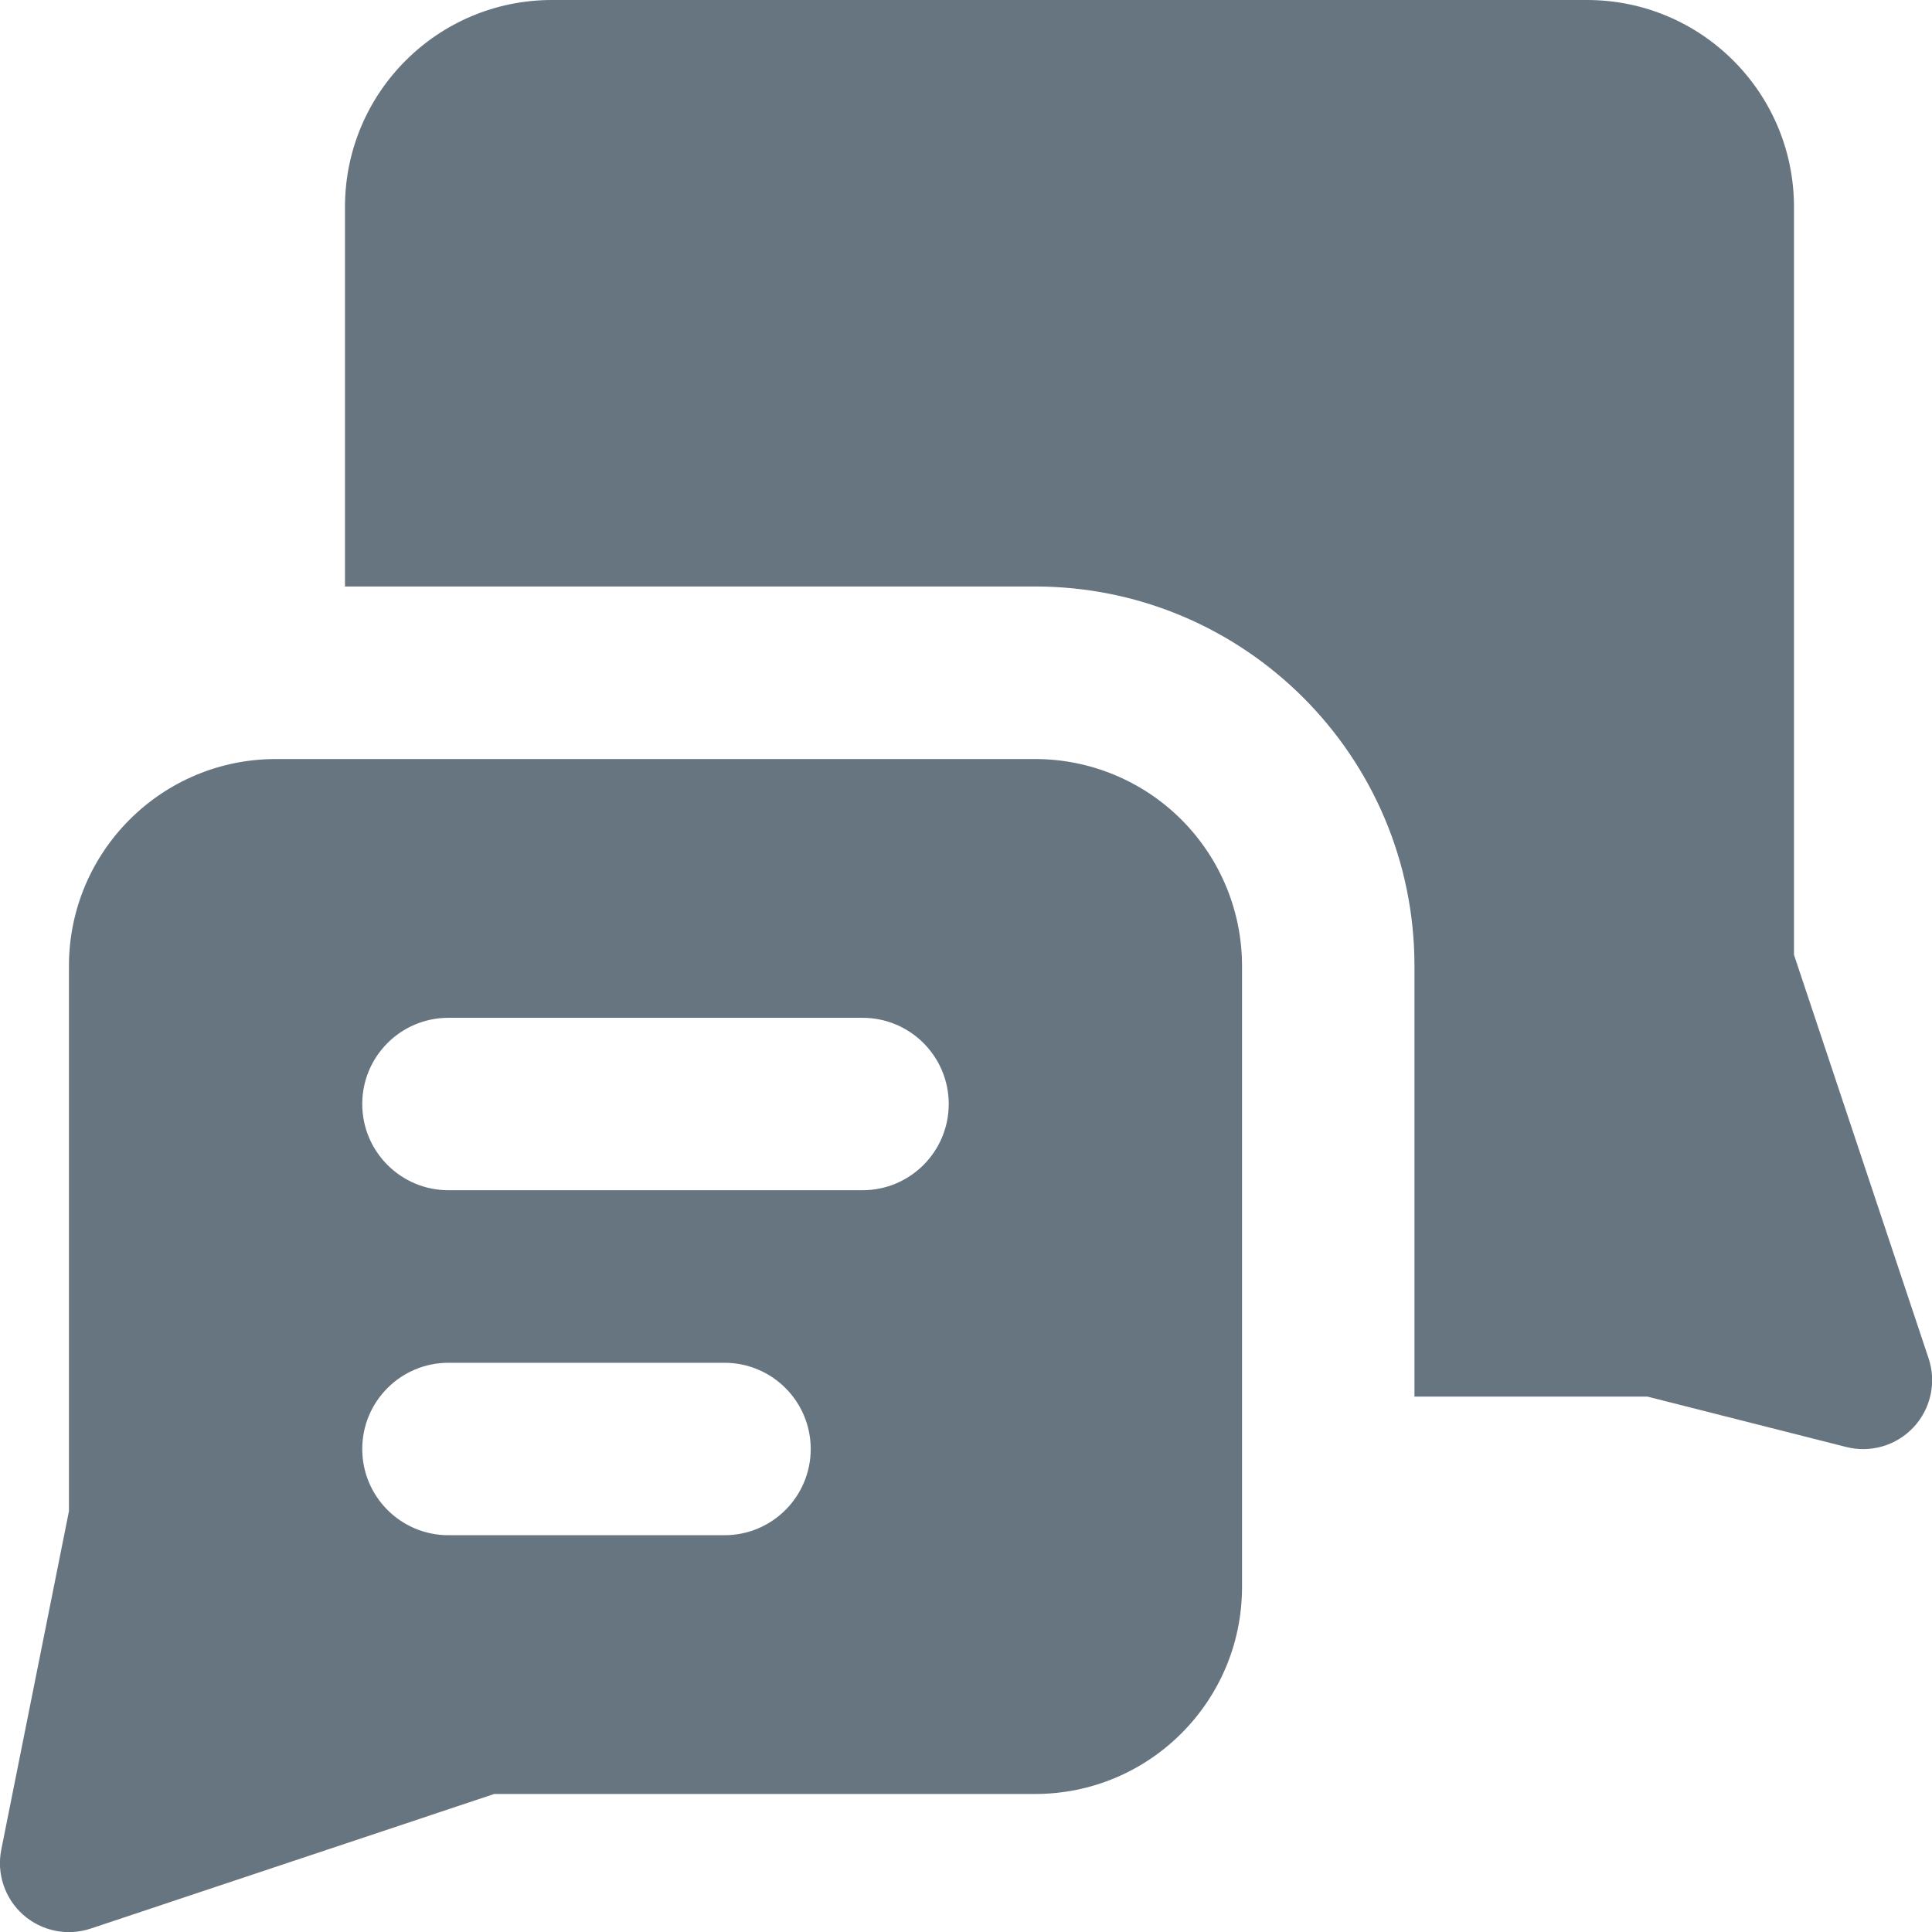
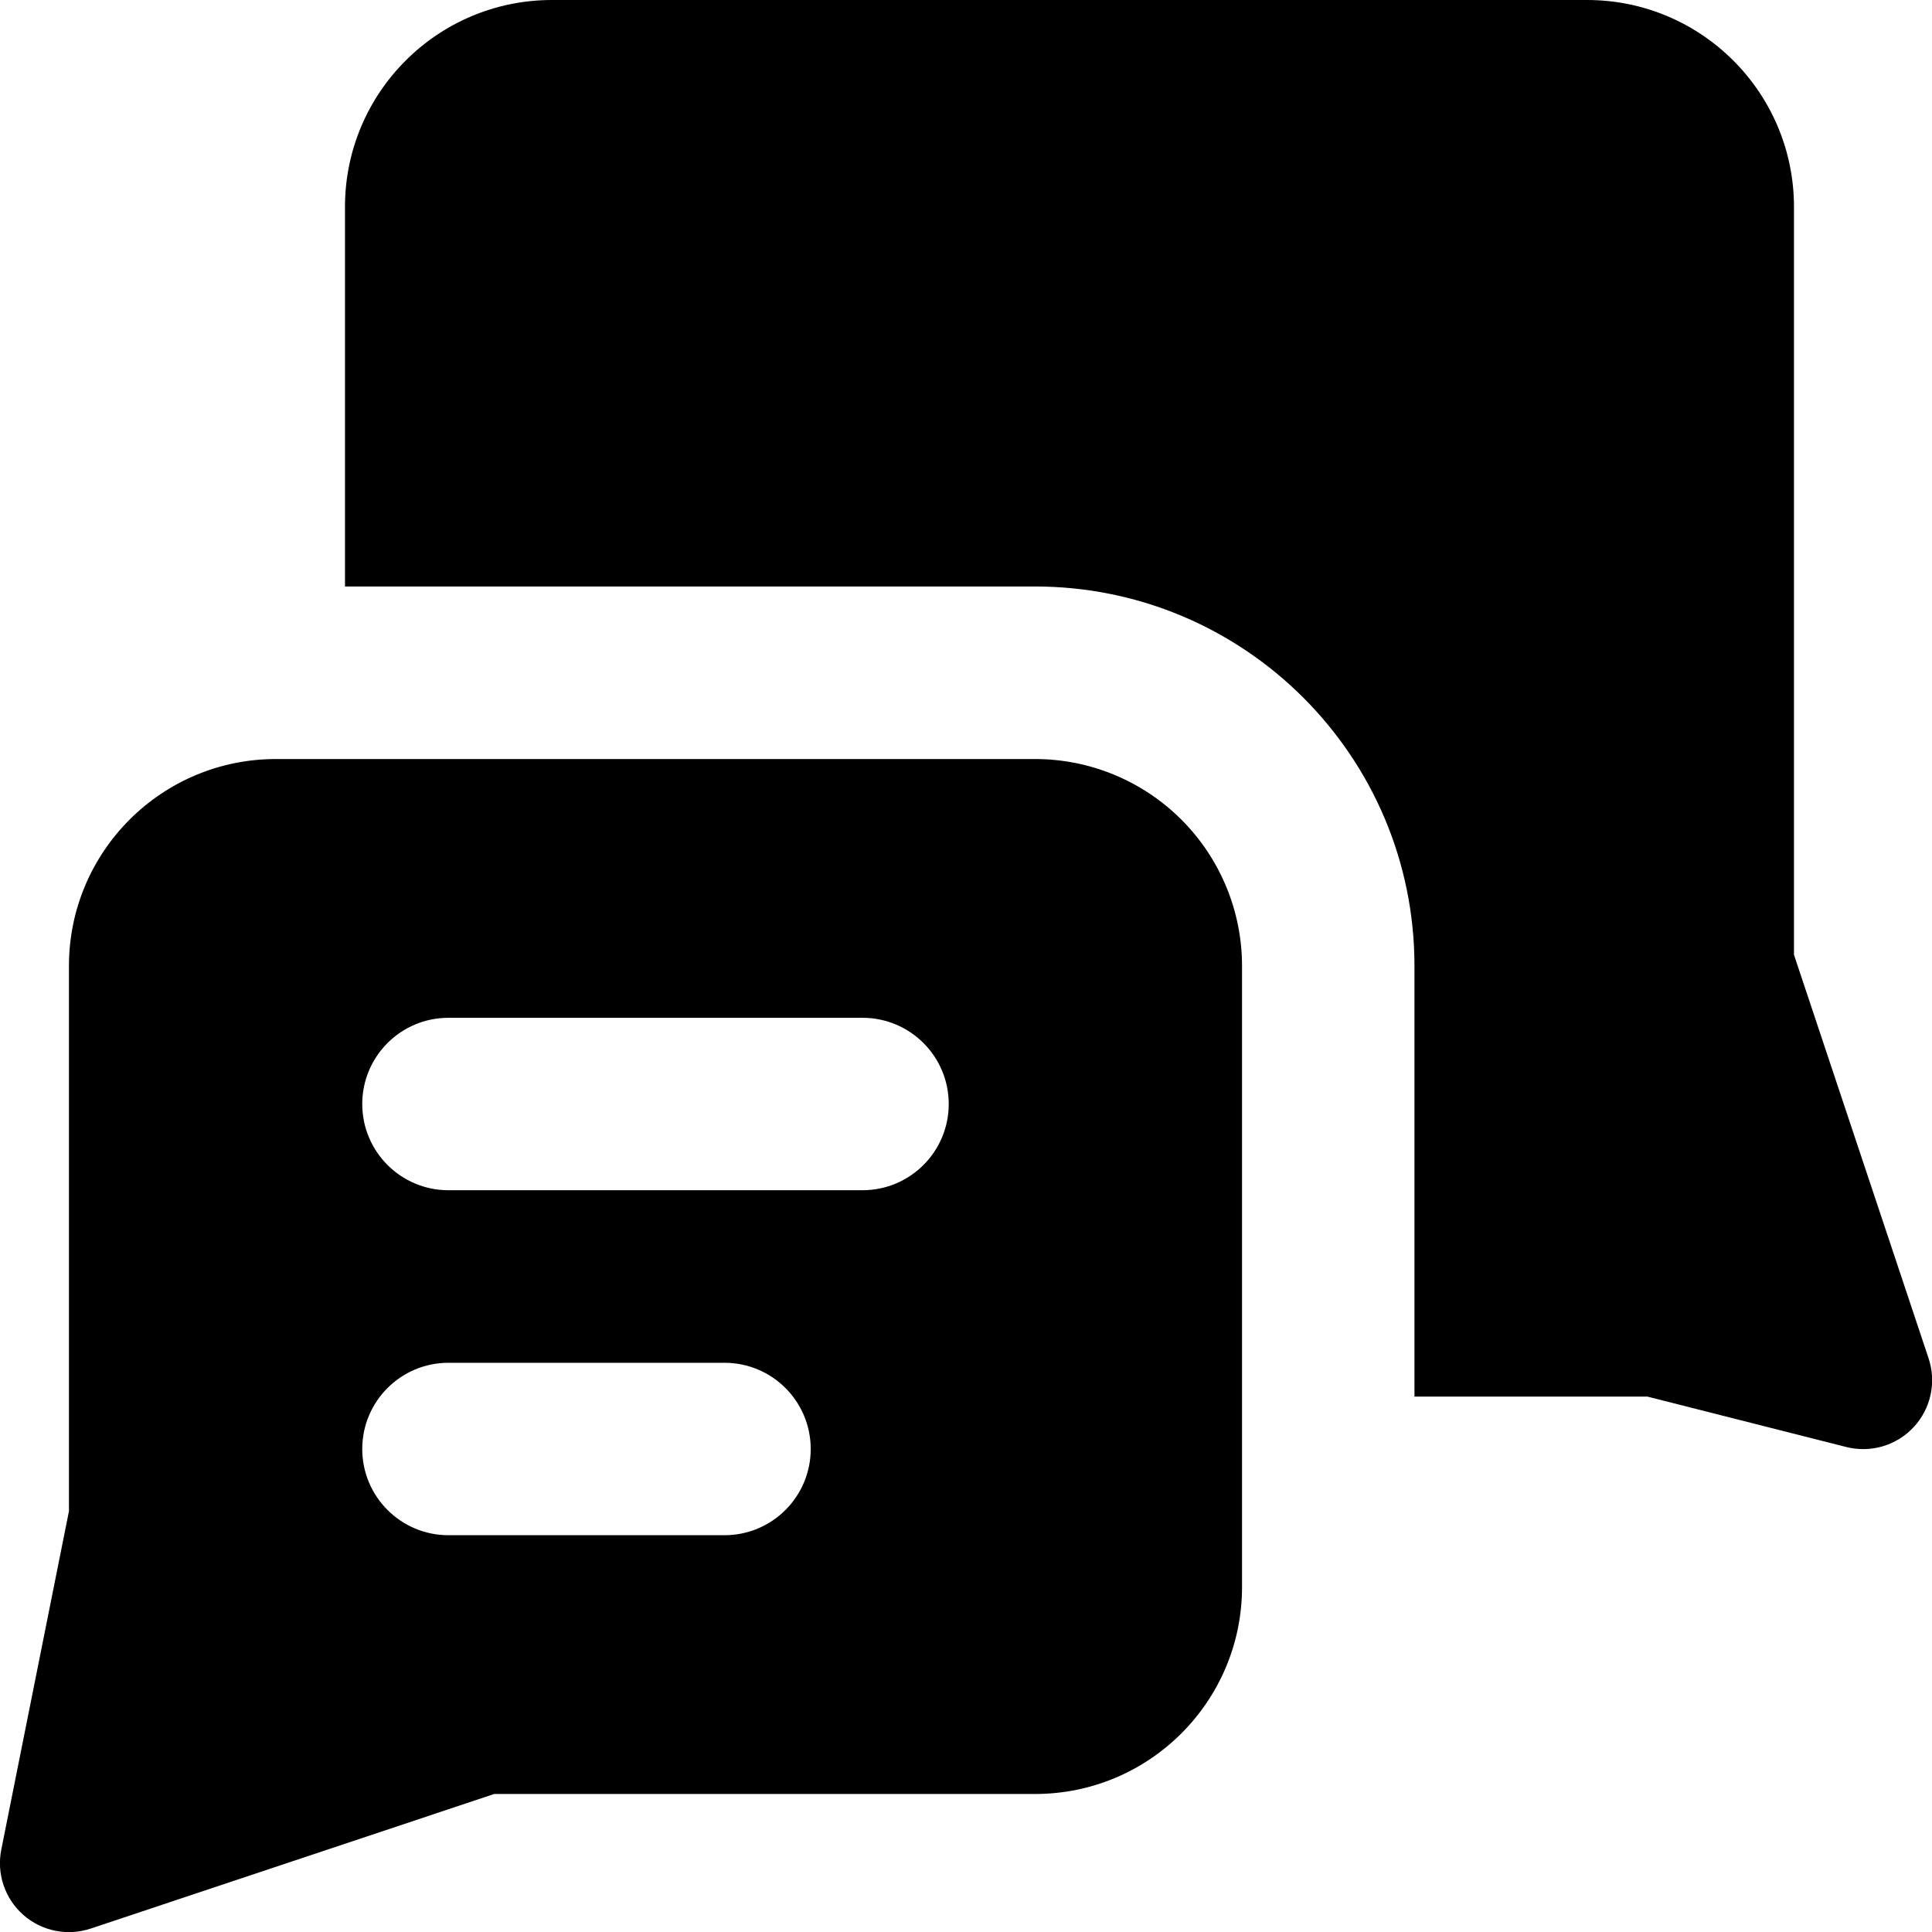
<svg xmlns="http://www.w3.org/2000/svg" width="16" height="16" viewBox="0 0 16 16">
-   <path d="M13.143 0a1.714 1.714 0 0 1 1.714 1.714v6.193l1.114 3.34a.571.571 0 0 1-.683.736l-1.645-.417h-1.929V8a3.143 3.143 0 0 0-3.143-3.143H2.857V1.714A1.714 1.714 0 0 1 4.571 0h8.572zM8.57 6.286A1.714 1.714 0 0 1 10.286 8v5.143a1.714 1.714 0 0 1-1.715 1.714H4.093l-3.34 1.114a.571.571 0 0 1-.742-.655l.56-2.801V8a1.714 1.714 0 0 1 1.715-1.714H8.57zM3.714 8.429a.714.714 0 1 0 0 1.428h3.429a.714.714 0 1 0 0-1.428H3.714zm0 2.857a.714.714 0 1 0 0 1.428H6a.714.714 0 1 0 0-1.428H3.714z" fill="#677581" fill-rule="evenodd" />
+   <path d="M13.143 0a1.714 1.714 0 0 1 1.714 1.714v6.193l1.114 3.34a.571.571 0 0 1-.683.736l-1.645-.417h-1.929V8a3.143 3.143 0 0 0-3.143-3.143H2.857V1.714A1.714 1.714 0 0 1 4.571 0h8.572zM8.57 6.286A1.714 1.714 0 0 1 10.286 8v5.143a1.714 1.714 0 0 1-1.715 1.714H4.093l-3.34 1.114a.571.571 0 0 1-.742-.655l.56-2.801V8a1.714 1.714 0 0 1 1.715-1.714H8.57zM3.714 8.429a.714.714 0 1 0 0 1.428h3.429a.714.714 0 1 0 0-1.428H3.714zm0 2.857a.714.714 0 1 0 0 1.428H6a.714.714 0 1 0 0-1.428H3.714z" fill="currentColor" fill-rule="evenodd" />
</svg>
